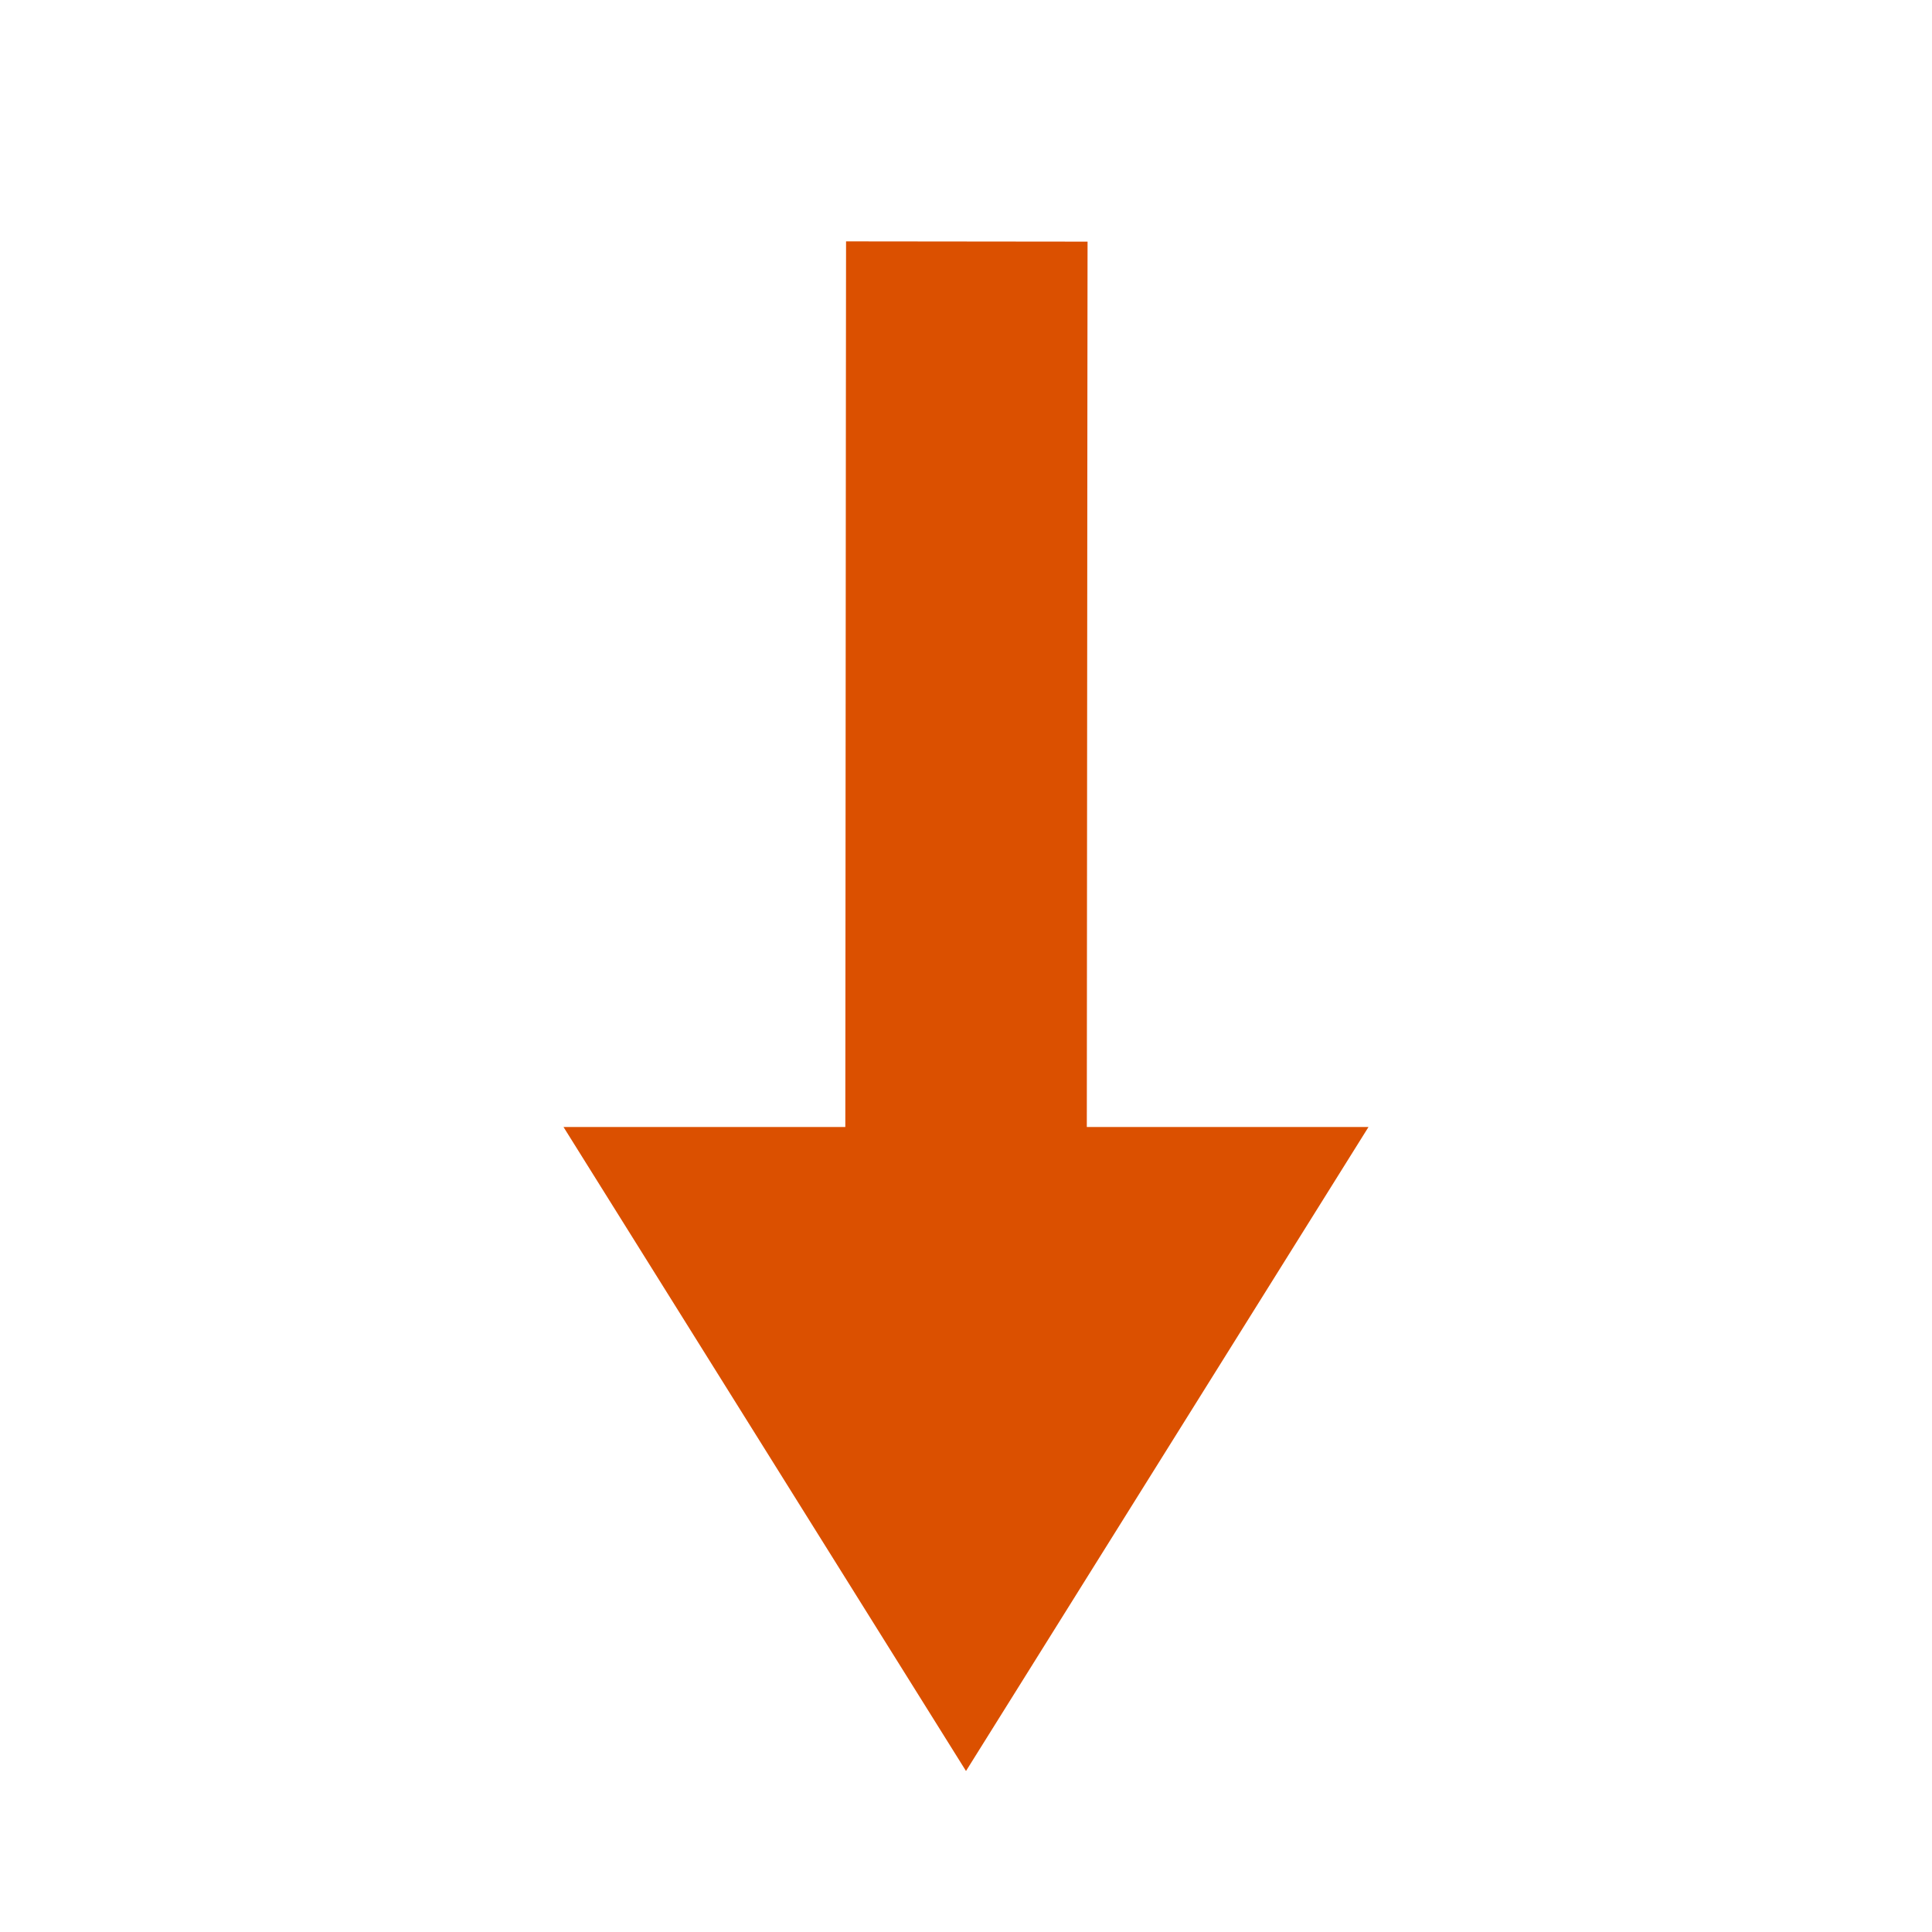
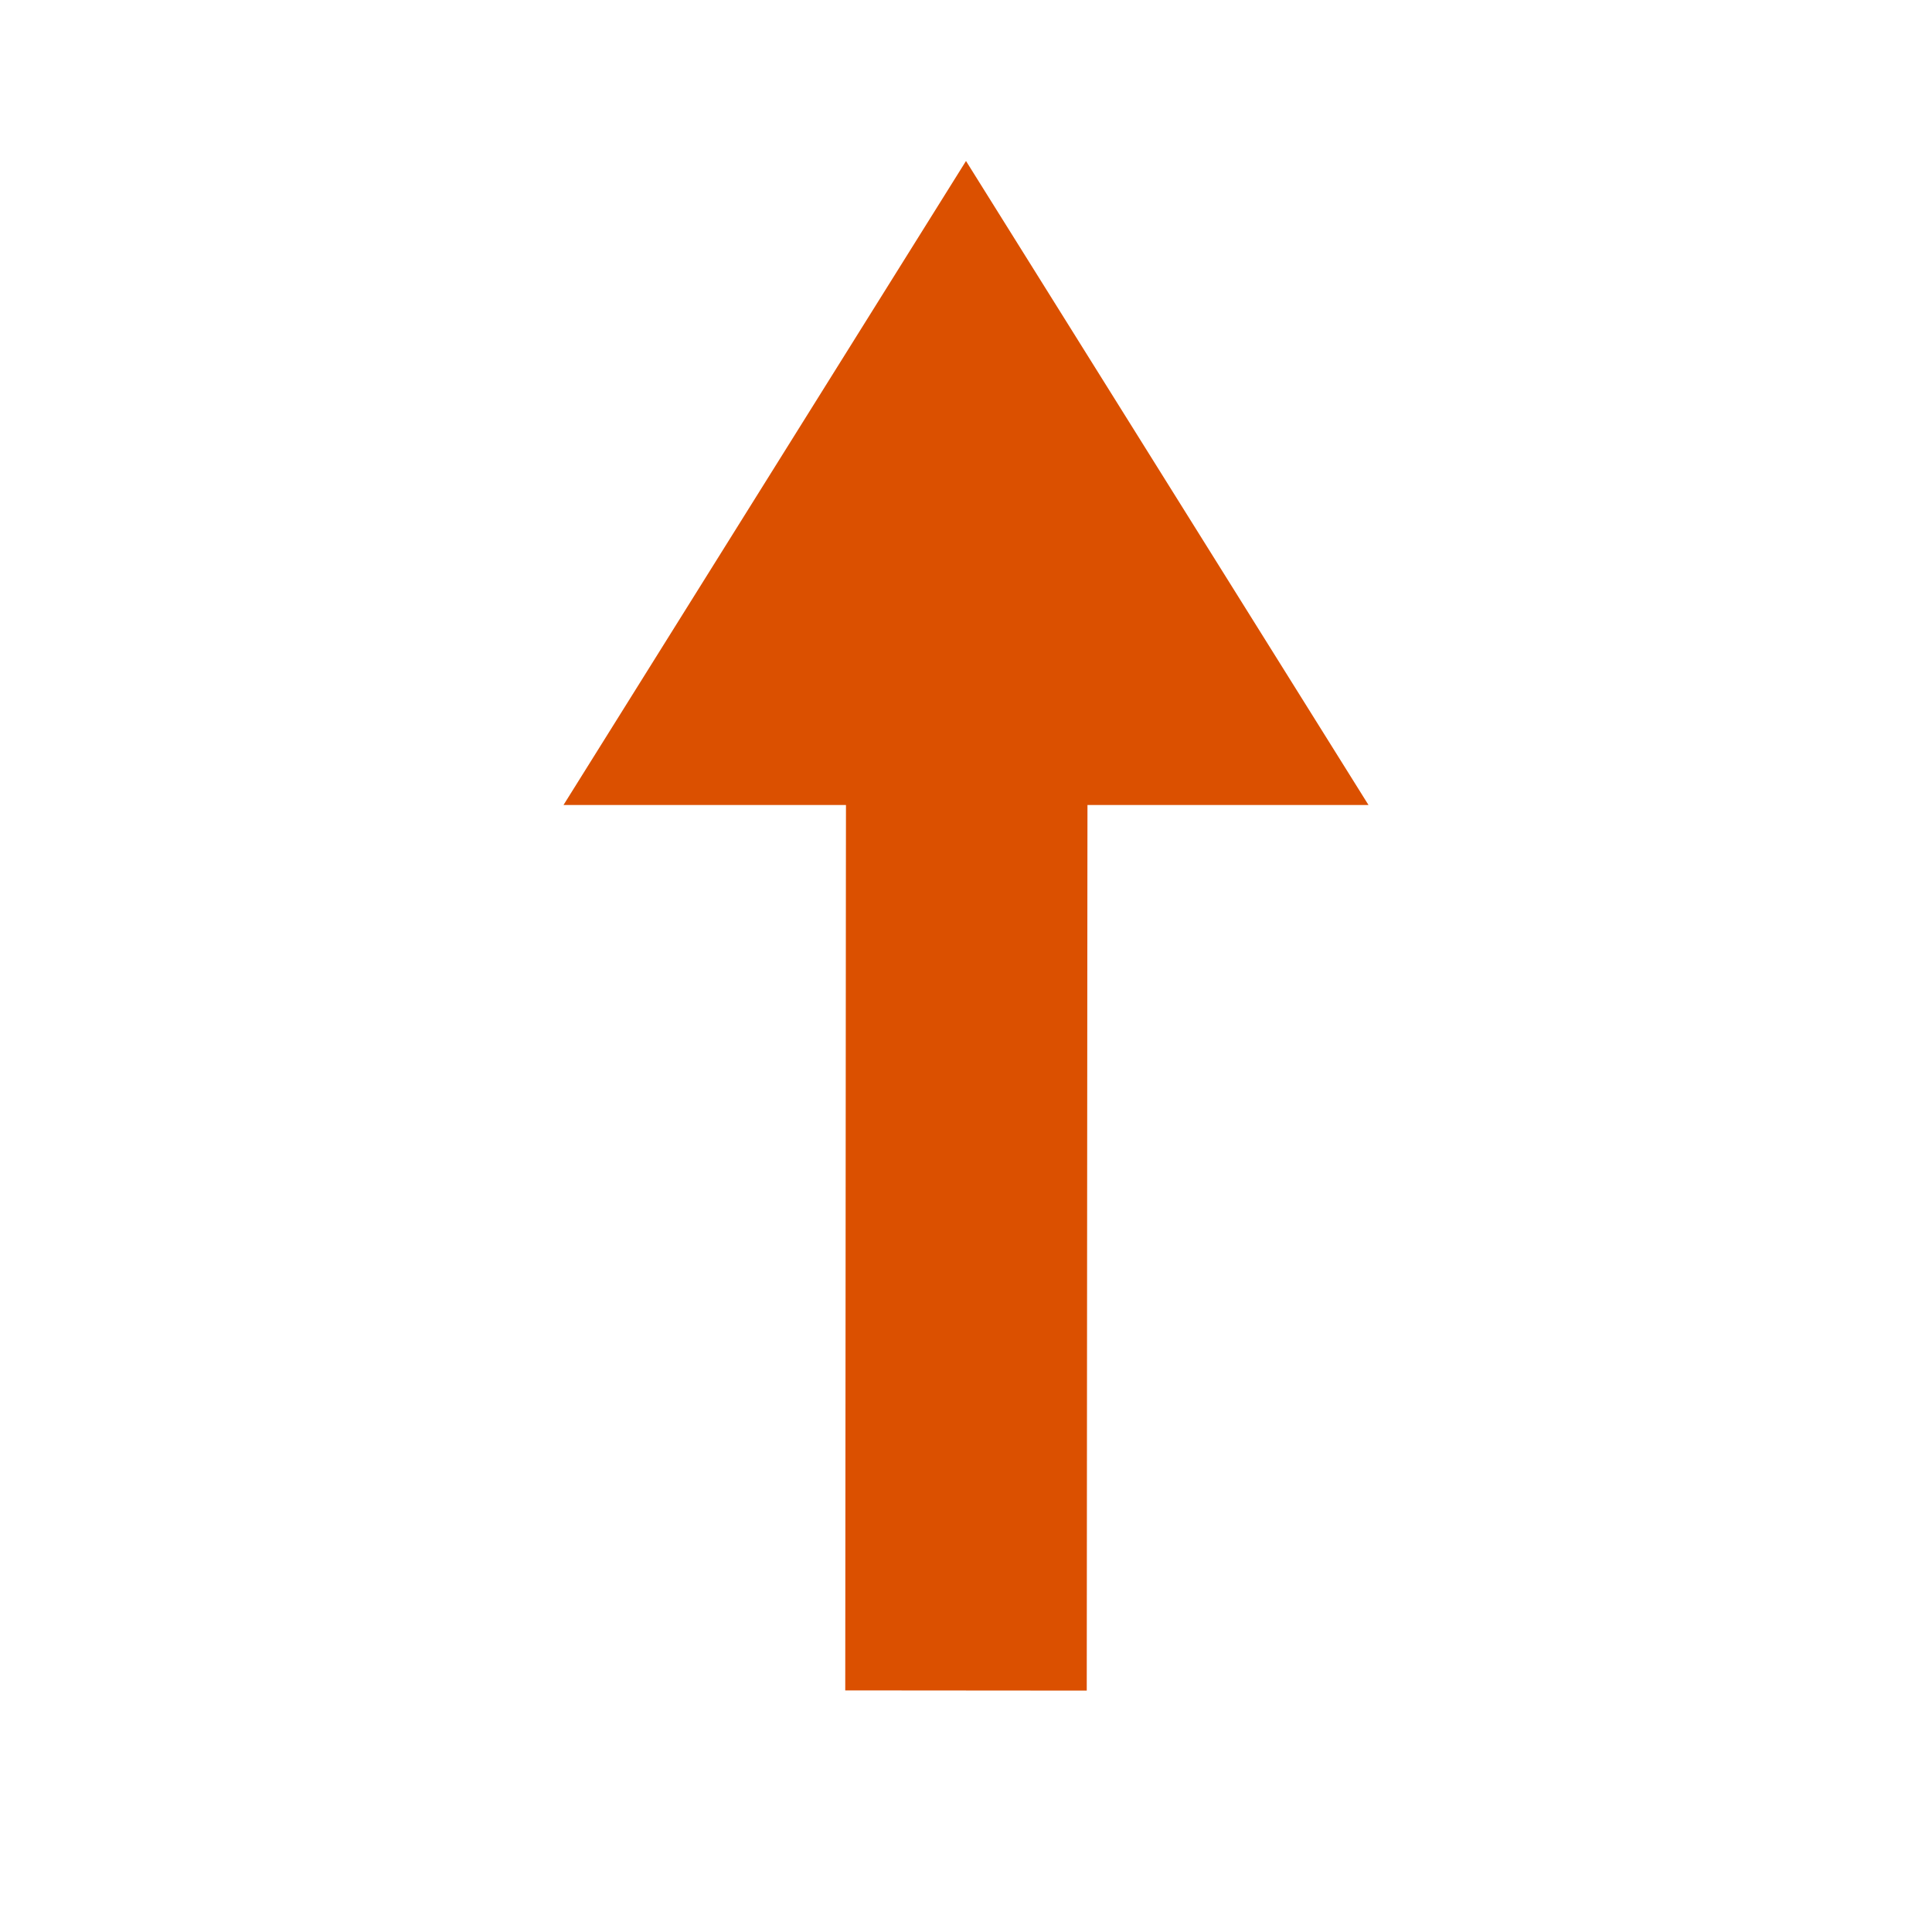
<svg xmlns="http://www.w3.org/2000/svg" width="24" height="24" id="screenshot-44ccd83a-4c58-8094-8008-351d1d8a87c3" viewBox="0 0 24 24" fill="none" version="1.1">
  <g id="shape-44ccd83a-4c58-8094-8008-351d1d8a87c3" rx="0" ry="0">
    <g id="shape-44ccd83a-4c58-8094-8008-351d1d8a87c4" style="opacity: 1;">
      <g class="fills" id="fills-44ccd83a-4c58-8094-8008-351d1d8a87c4">
        <rect rx="0" ry="0" x="0" y="0" transform="matrix(1, 0, 0, 1, 0, 0)" width="24" height="24" />
      </g>
    </g>
    <g id="shape-44ccd83a-4c58-8094-8008-351d1d8a87c5">
      <g class="fills" id="fills-44ccd83a-4c58-8094-8008-351d1d8a87c5">
-         <path d="M7,14L12,22L17,14L7,14M20,32.844" style="fill: rgb(219, 80, 0); fill-opacity: 1;" />
+         <path d="M7,10L12,2L17,10L7,10M20,-8.844" style="fill: rgb(219, 80, 0); fill-opacity: 1;" />
      </g>
    </g>
    <g id="shape-44ccd83a-4c58-8094-8008-351d1d8a87c6">
      <g class="fills" id="fills-44ccd83a-4c58-8094-8008-351d1d8a87c6">
-         <path d="M12.01,3L12.008,4.919L12,15" />
+         <path d="M12.01,9L12.008,10.919L12,21" />
      </g>
-       <g id="strokes-43f57d9e-07e5-80cf-8008-37169cff0254-44ccd83a-4c58-8094-8008-351d1d8a87c6" class="strokes">
+       <g id="strokes-25c5ad0e-228a-80e7-8008-3784bb42b96c-44ccd83a-4c58-8094-8008-351d1d8a87c6" class="strokes">
        <g class="stroke-shape">
-           <path d="M12.01,3L12.008,4.919L12,15" style="fill: none; stroke-width: 3; stroke: rgb(219, 80, 0); stroke-opacity: 1;" />
+           <path d="M12.01,9L12.008,10.919L12,21" style="fill: none; stroke-width: 3; stroke: rgb(219, 80, 0); stroke-opacity: 1;" />
        </g>
      </g>
    </g>
  </g>
</svg>
